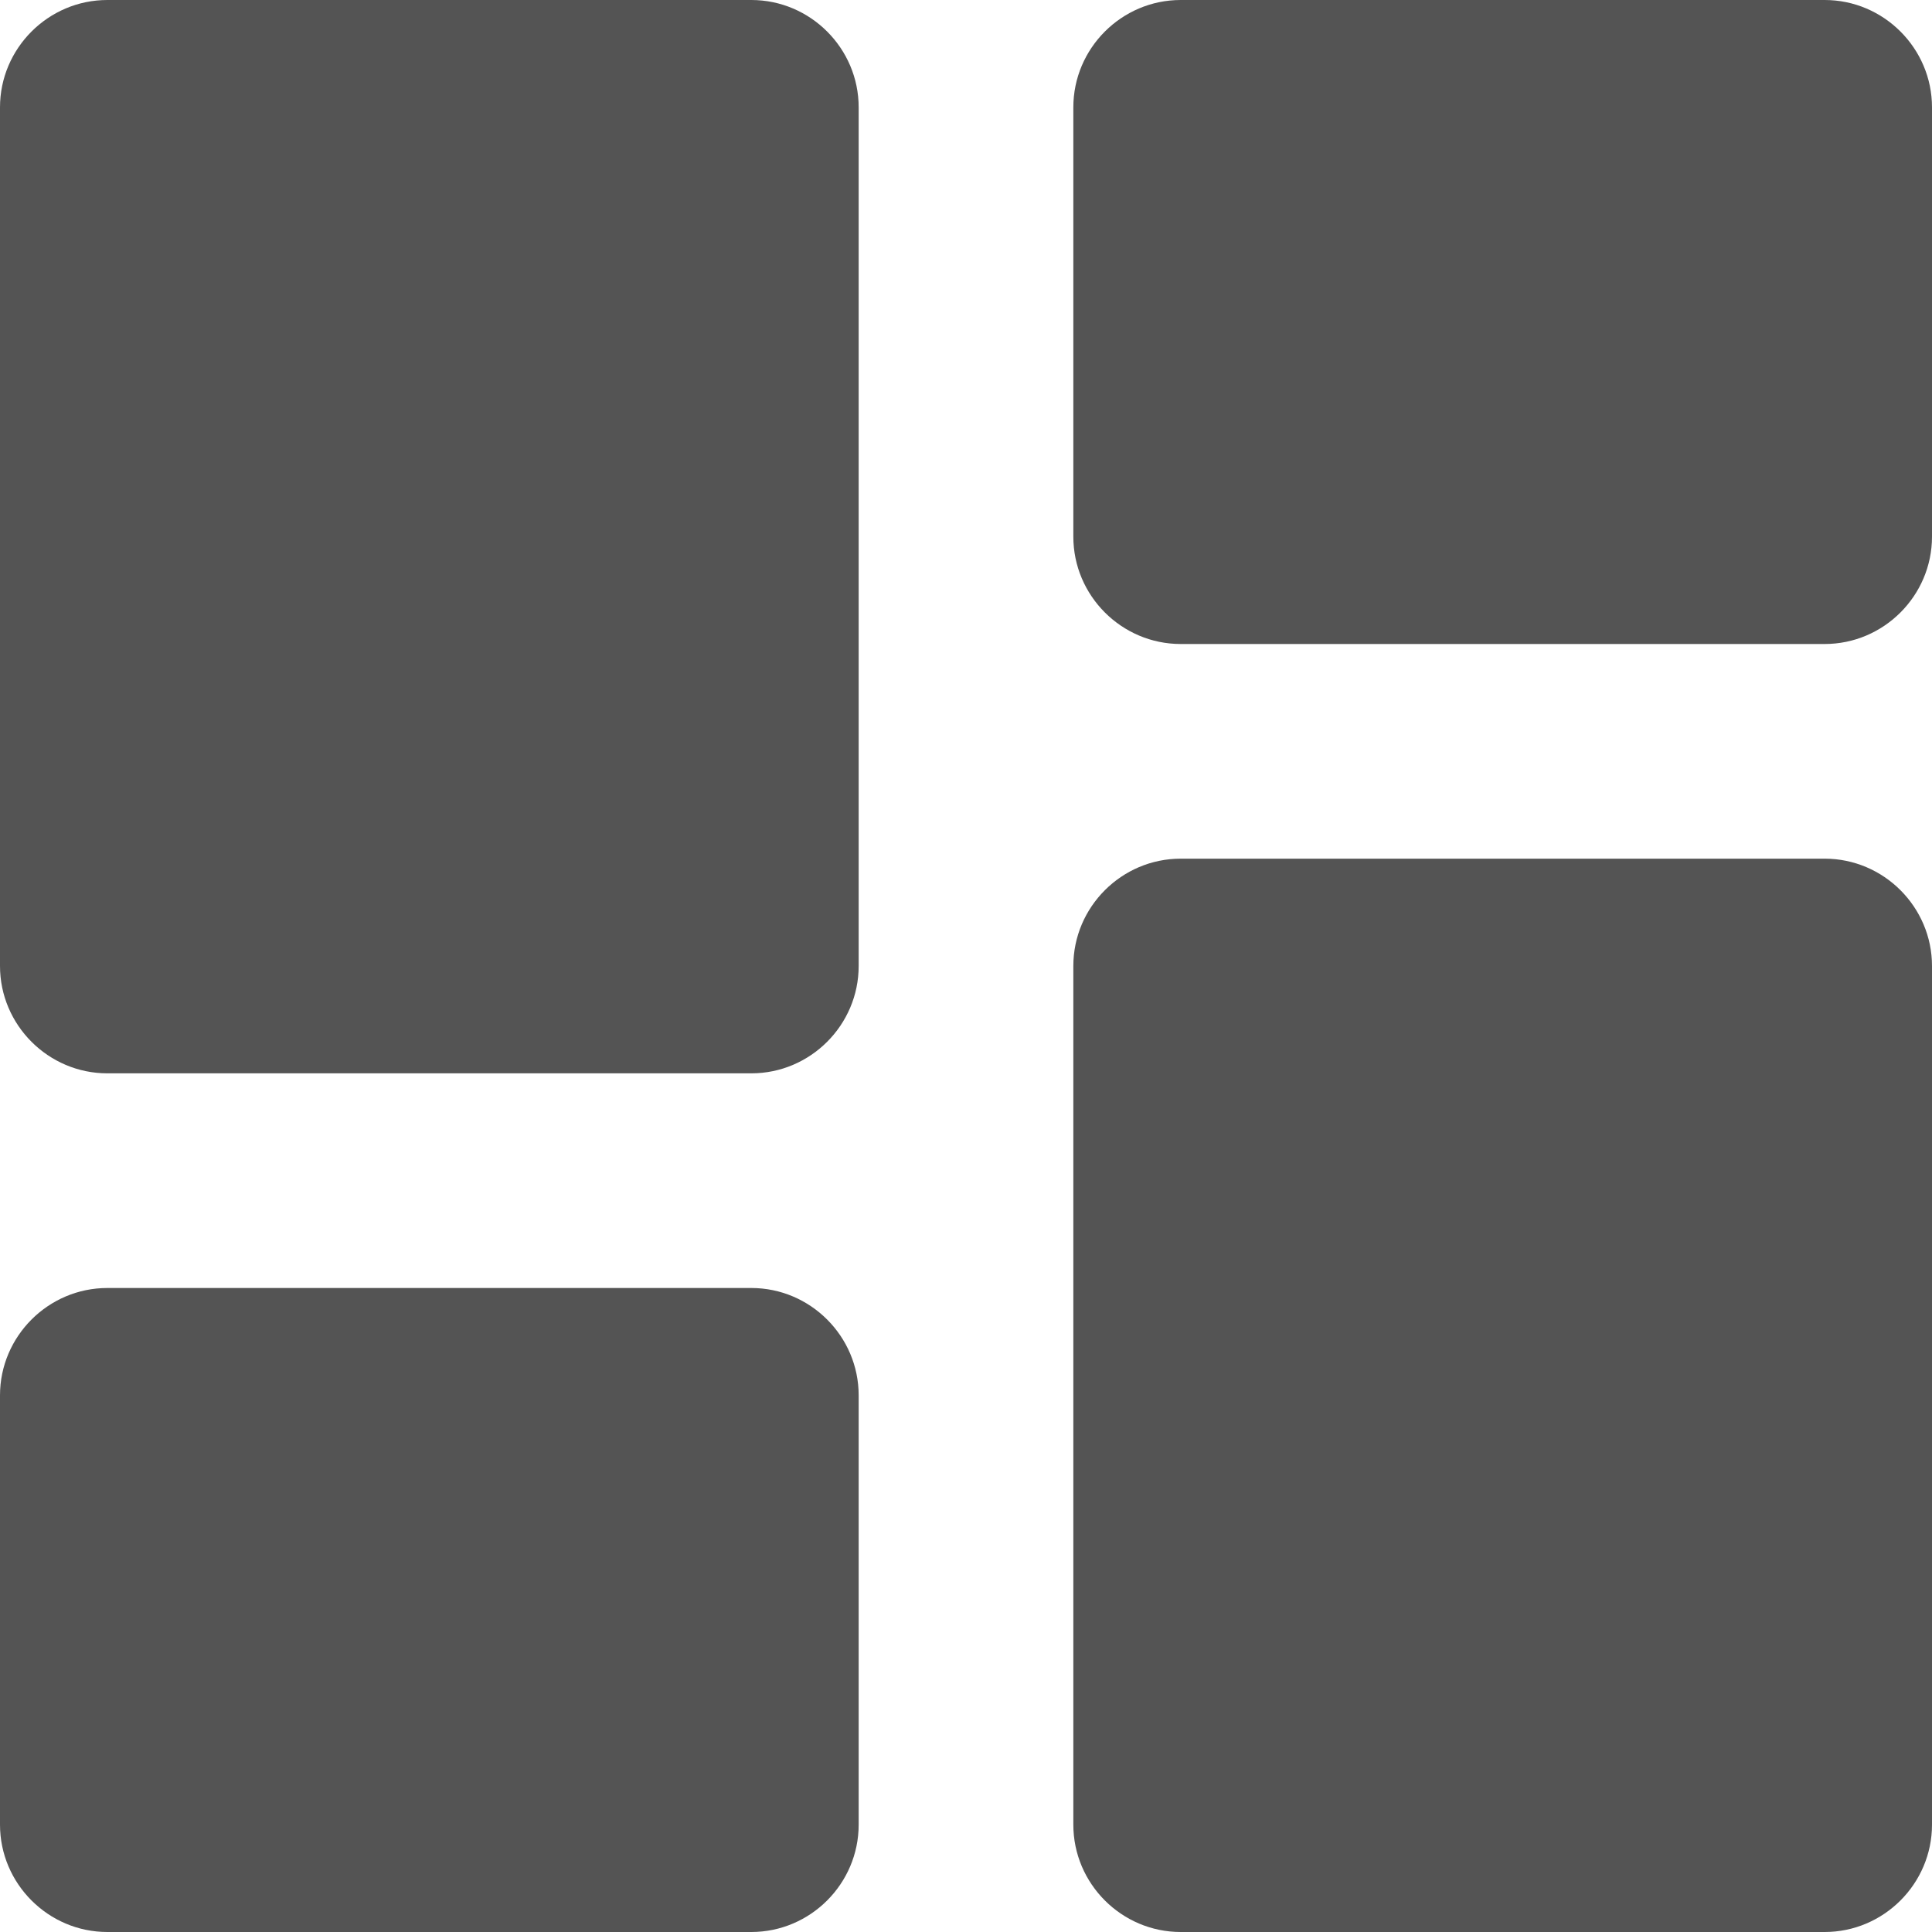
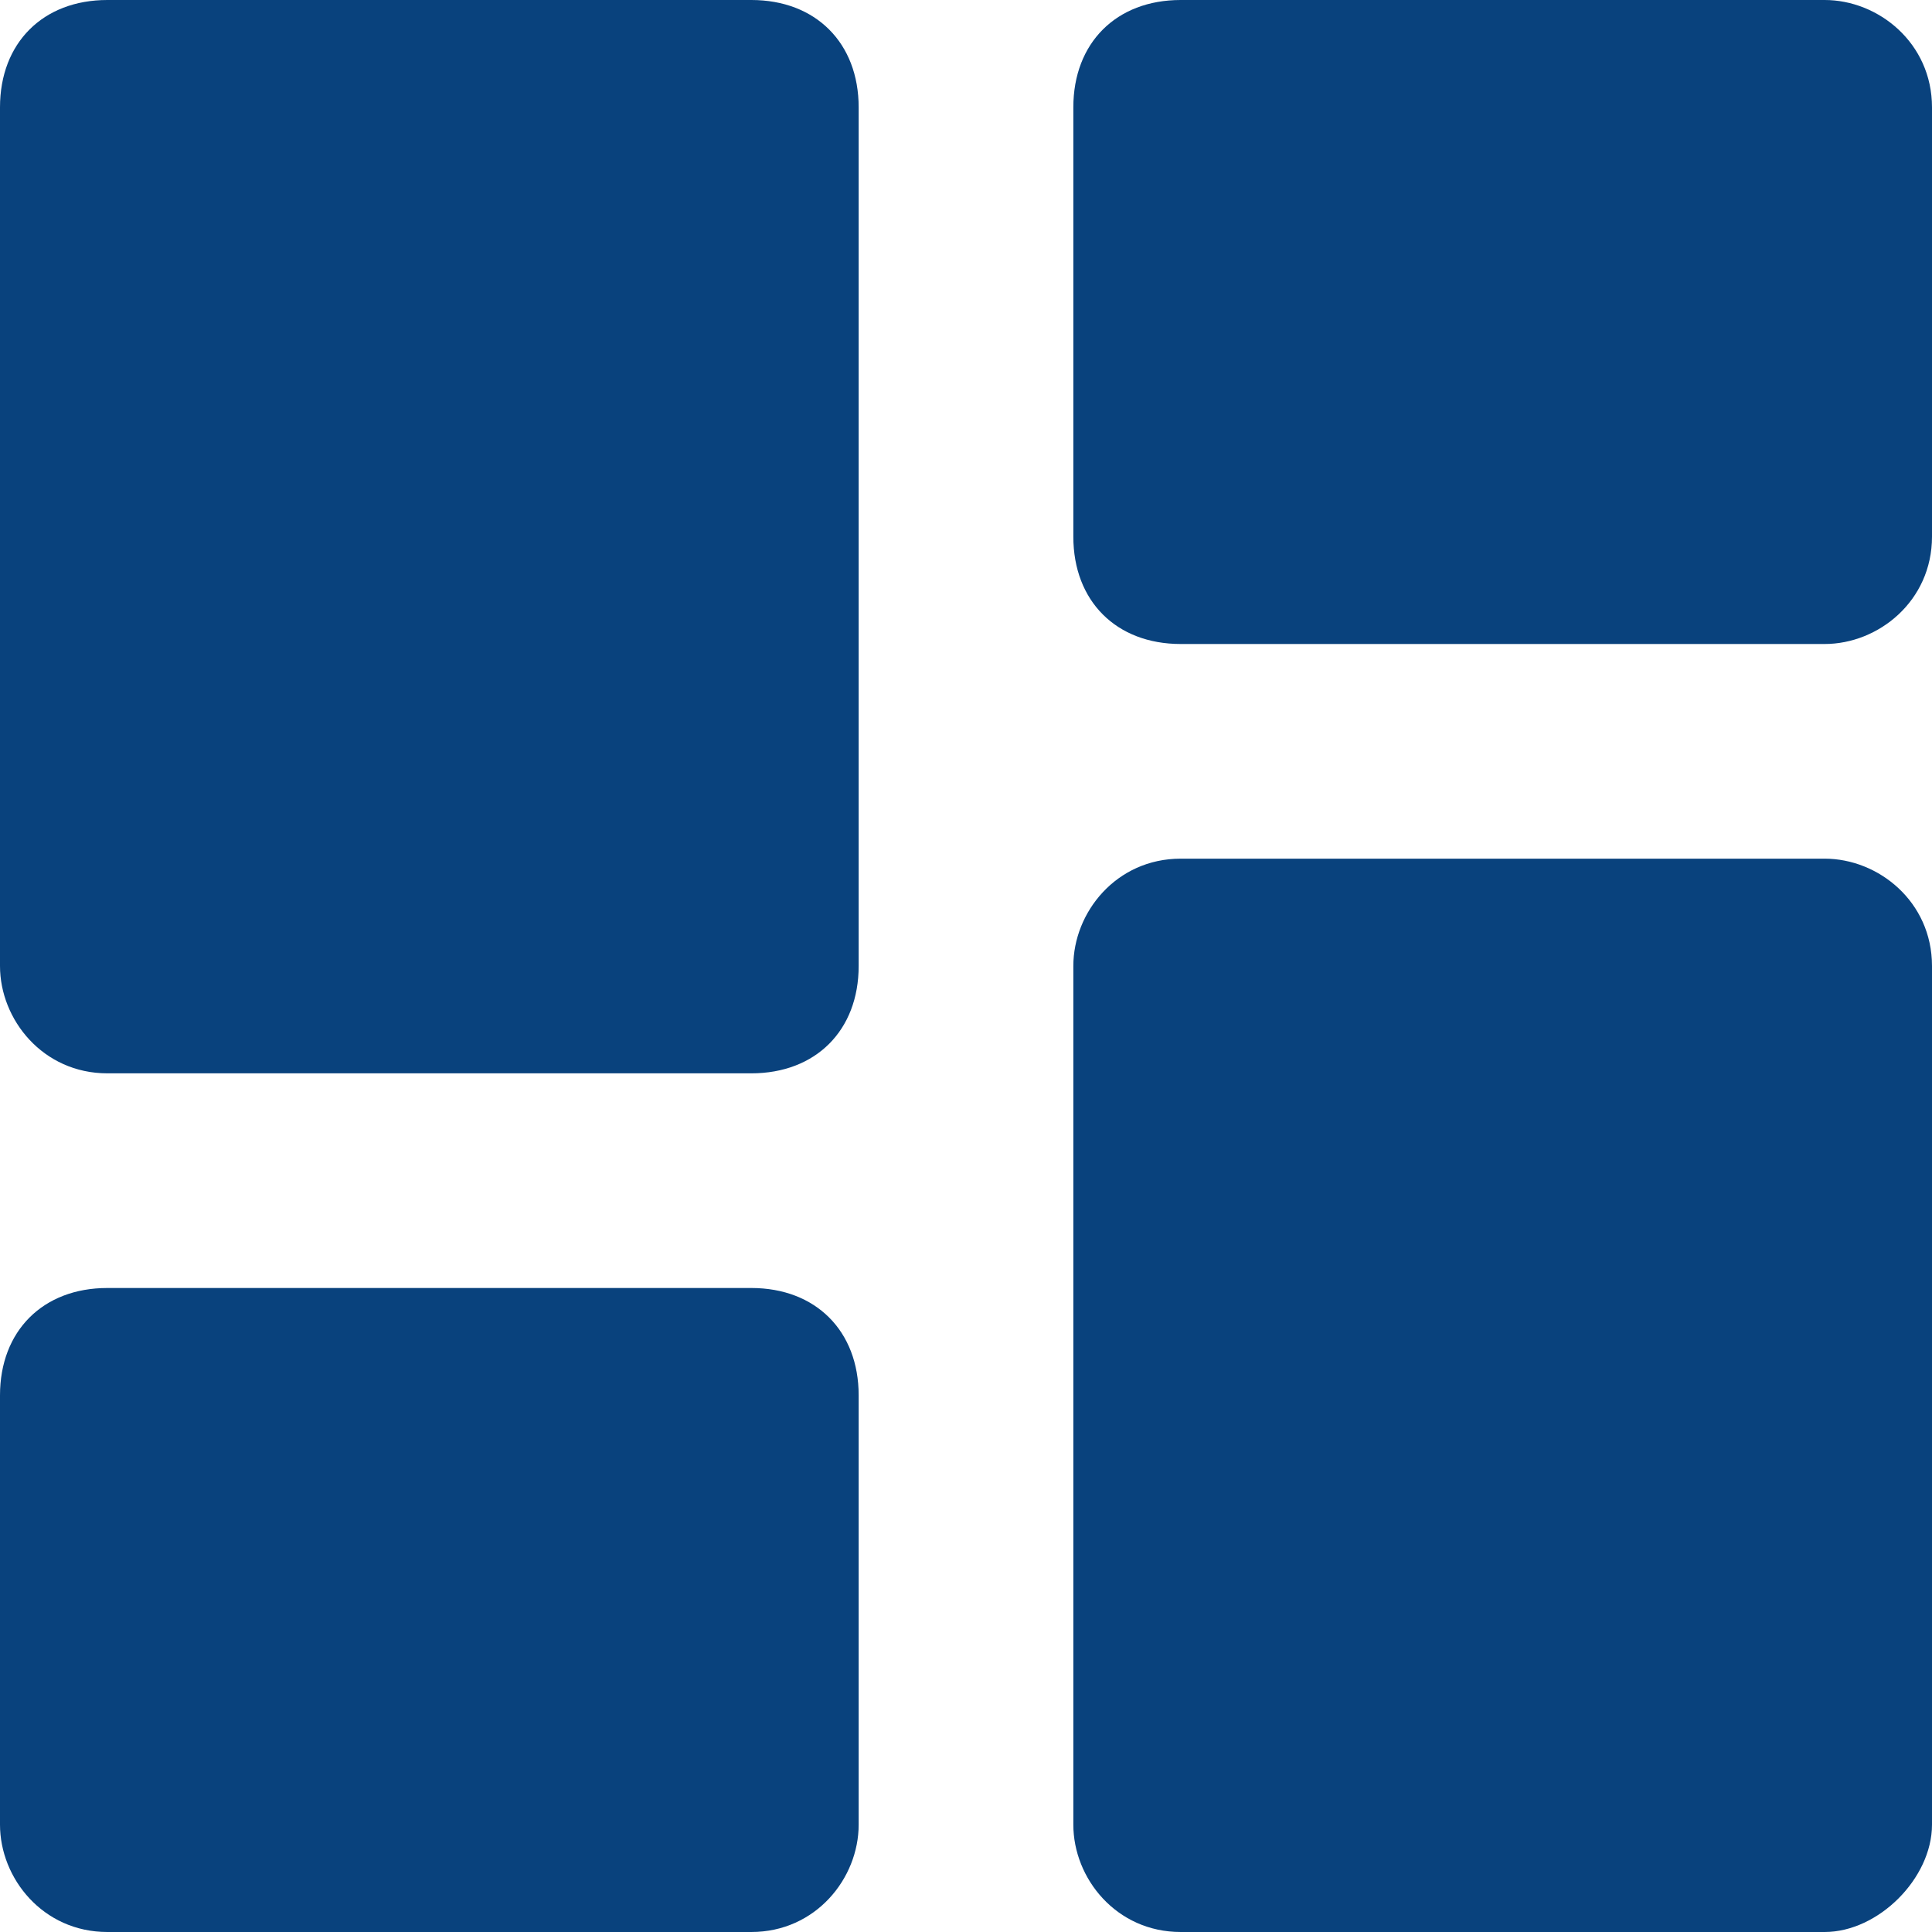
- <svg xmlns="http://www.w3.org/2000/svg" width="18" height="18" viewBox="0 0 18 18" fill="none">
-   <path d="M1 10H7C7.55 10 8 9.55 8 9V1C8 0.45 7.55 0 7 0H1C0.45 0 0 0.45 0 1V9C0 9.55 0.45 10 1 10ZM1 18H7C7.55 18 8 17.55 8 17V13C8 12.45 7.55 12 7 12H1C0.45 12 0 12.45 0 13V17C0 17.55 0.45 18 1 18ZM11 18H17C17.55 18 18 17.55 18 17V9C18 8.45 17.55 8 17 8H11C10.45 8 10 8.45 10 9V17C10 17.55 10.45 18 11 18ZM10 1V5C10 5.55 10.45 6 11 6H17C17.55 6 18 5.55 18 5V1C18 0.45 17.55 0 17 0H11C10.45 0 10 0.45 10 1Z" fill="#545454" />
+ <svg xmlns="http://www.w3.org/2000/svg" version="1.1" id="Capa_1" x="0px" y="0px" viewBox="0 0 18 18" style="enable-background:new 0 0 18 18;" xml:space="preserve">
+   <style type="text/css">
+ 	.st0{fill:#09427D;}
+ </style>
+   <path class="st0" d="M1,10h6c0.6,0,1-0.4,1-1V1c0-0.6-0.4-1-1-1H1C0.4,0,0,0.4,0,1v8C0,9.5,0.4,10,1,10z M1,18h6c0.6,0,1-0.5,1-1v-4  c0-0.6-0.4-1-1-1H1c-0.6,0-1,0.4-1,1v4C0,17.5,0.4,18,1,18z M11,18h6c0.5,0,1-0.5,1-1V9c0-0.6-0.5-1-1-1h-6c-0.6,0-1,0.5-1,1v8  C10,17.5,10.4,18,11,18z M10,1v4c0,0.6,0.4,1,1,1h6c0.5,0,1-0.4,1-1V1c0-0.6-0.5-1-1-1h-6C10.4,0,10,0.4,10,1z" />
</svg>
